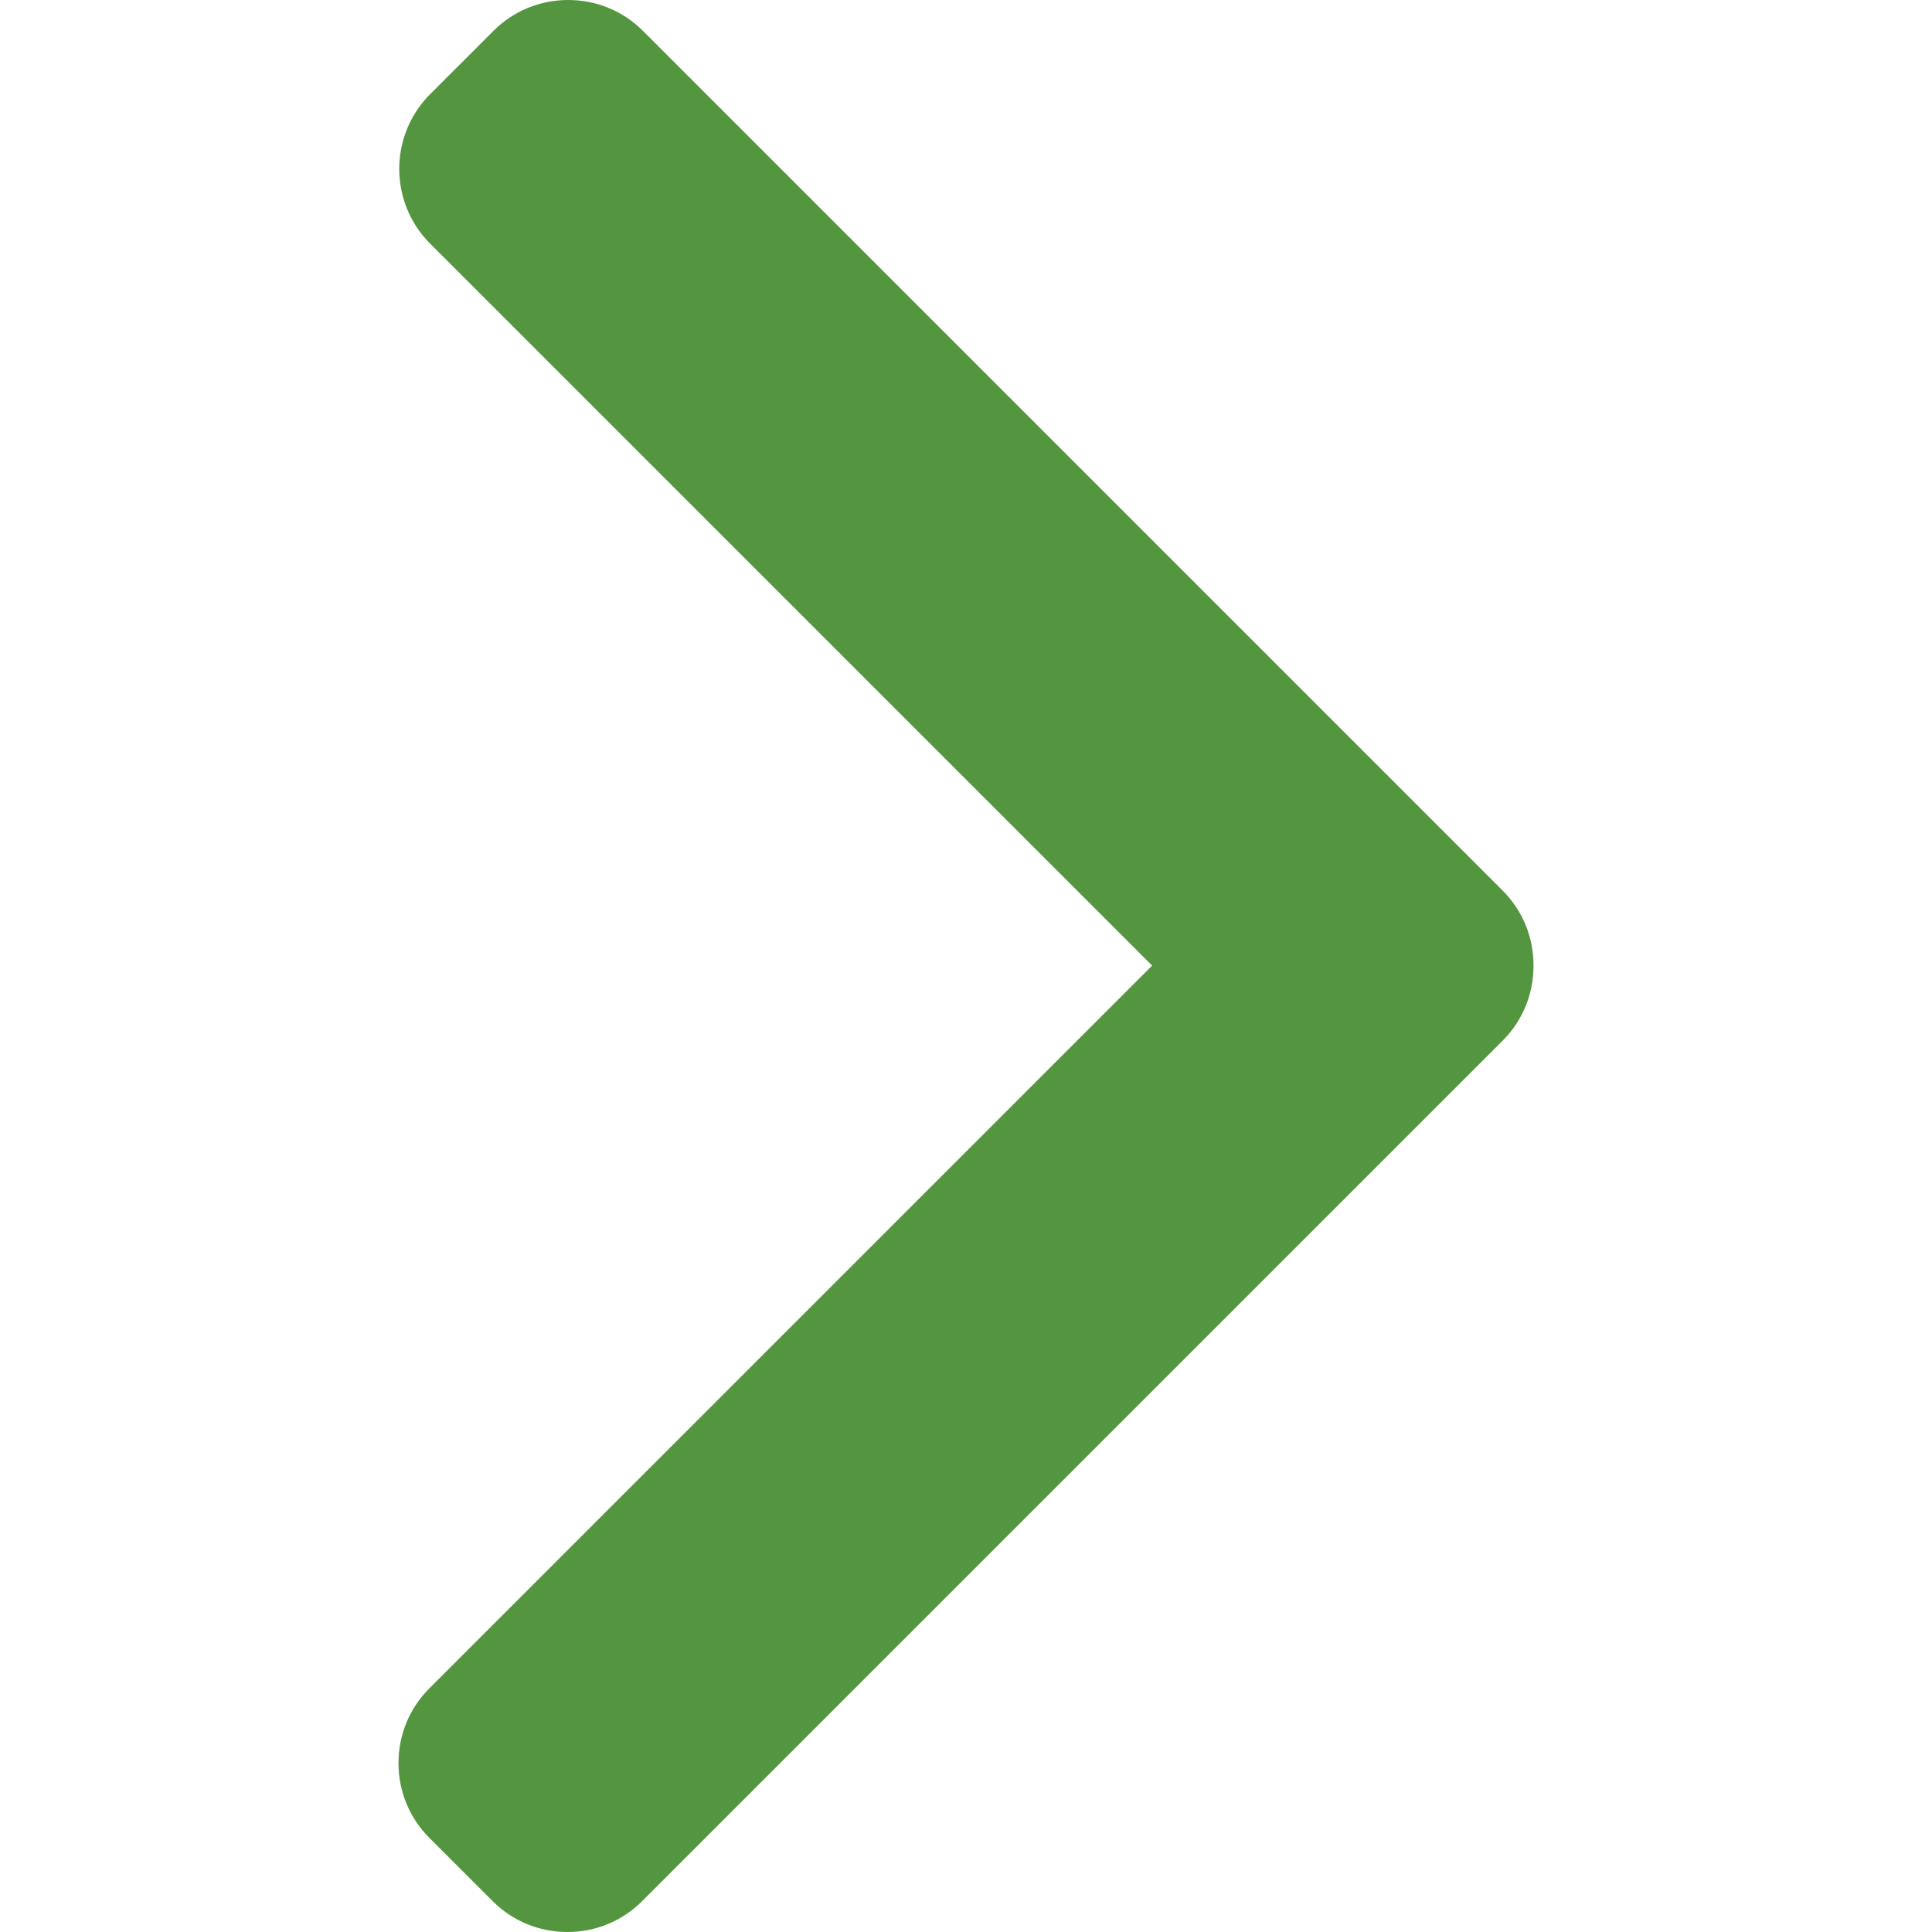
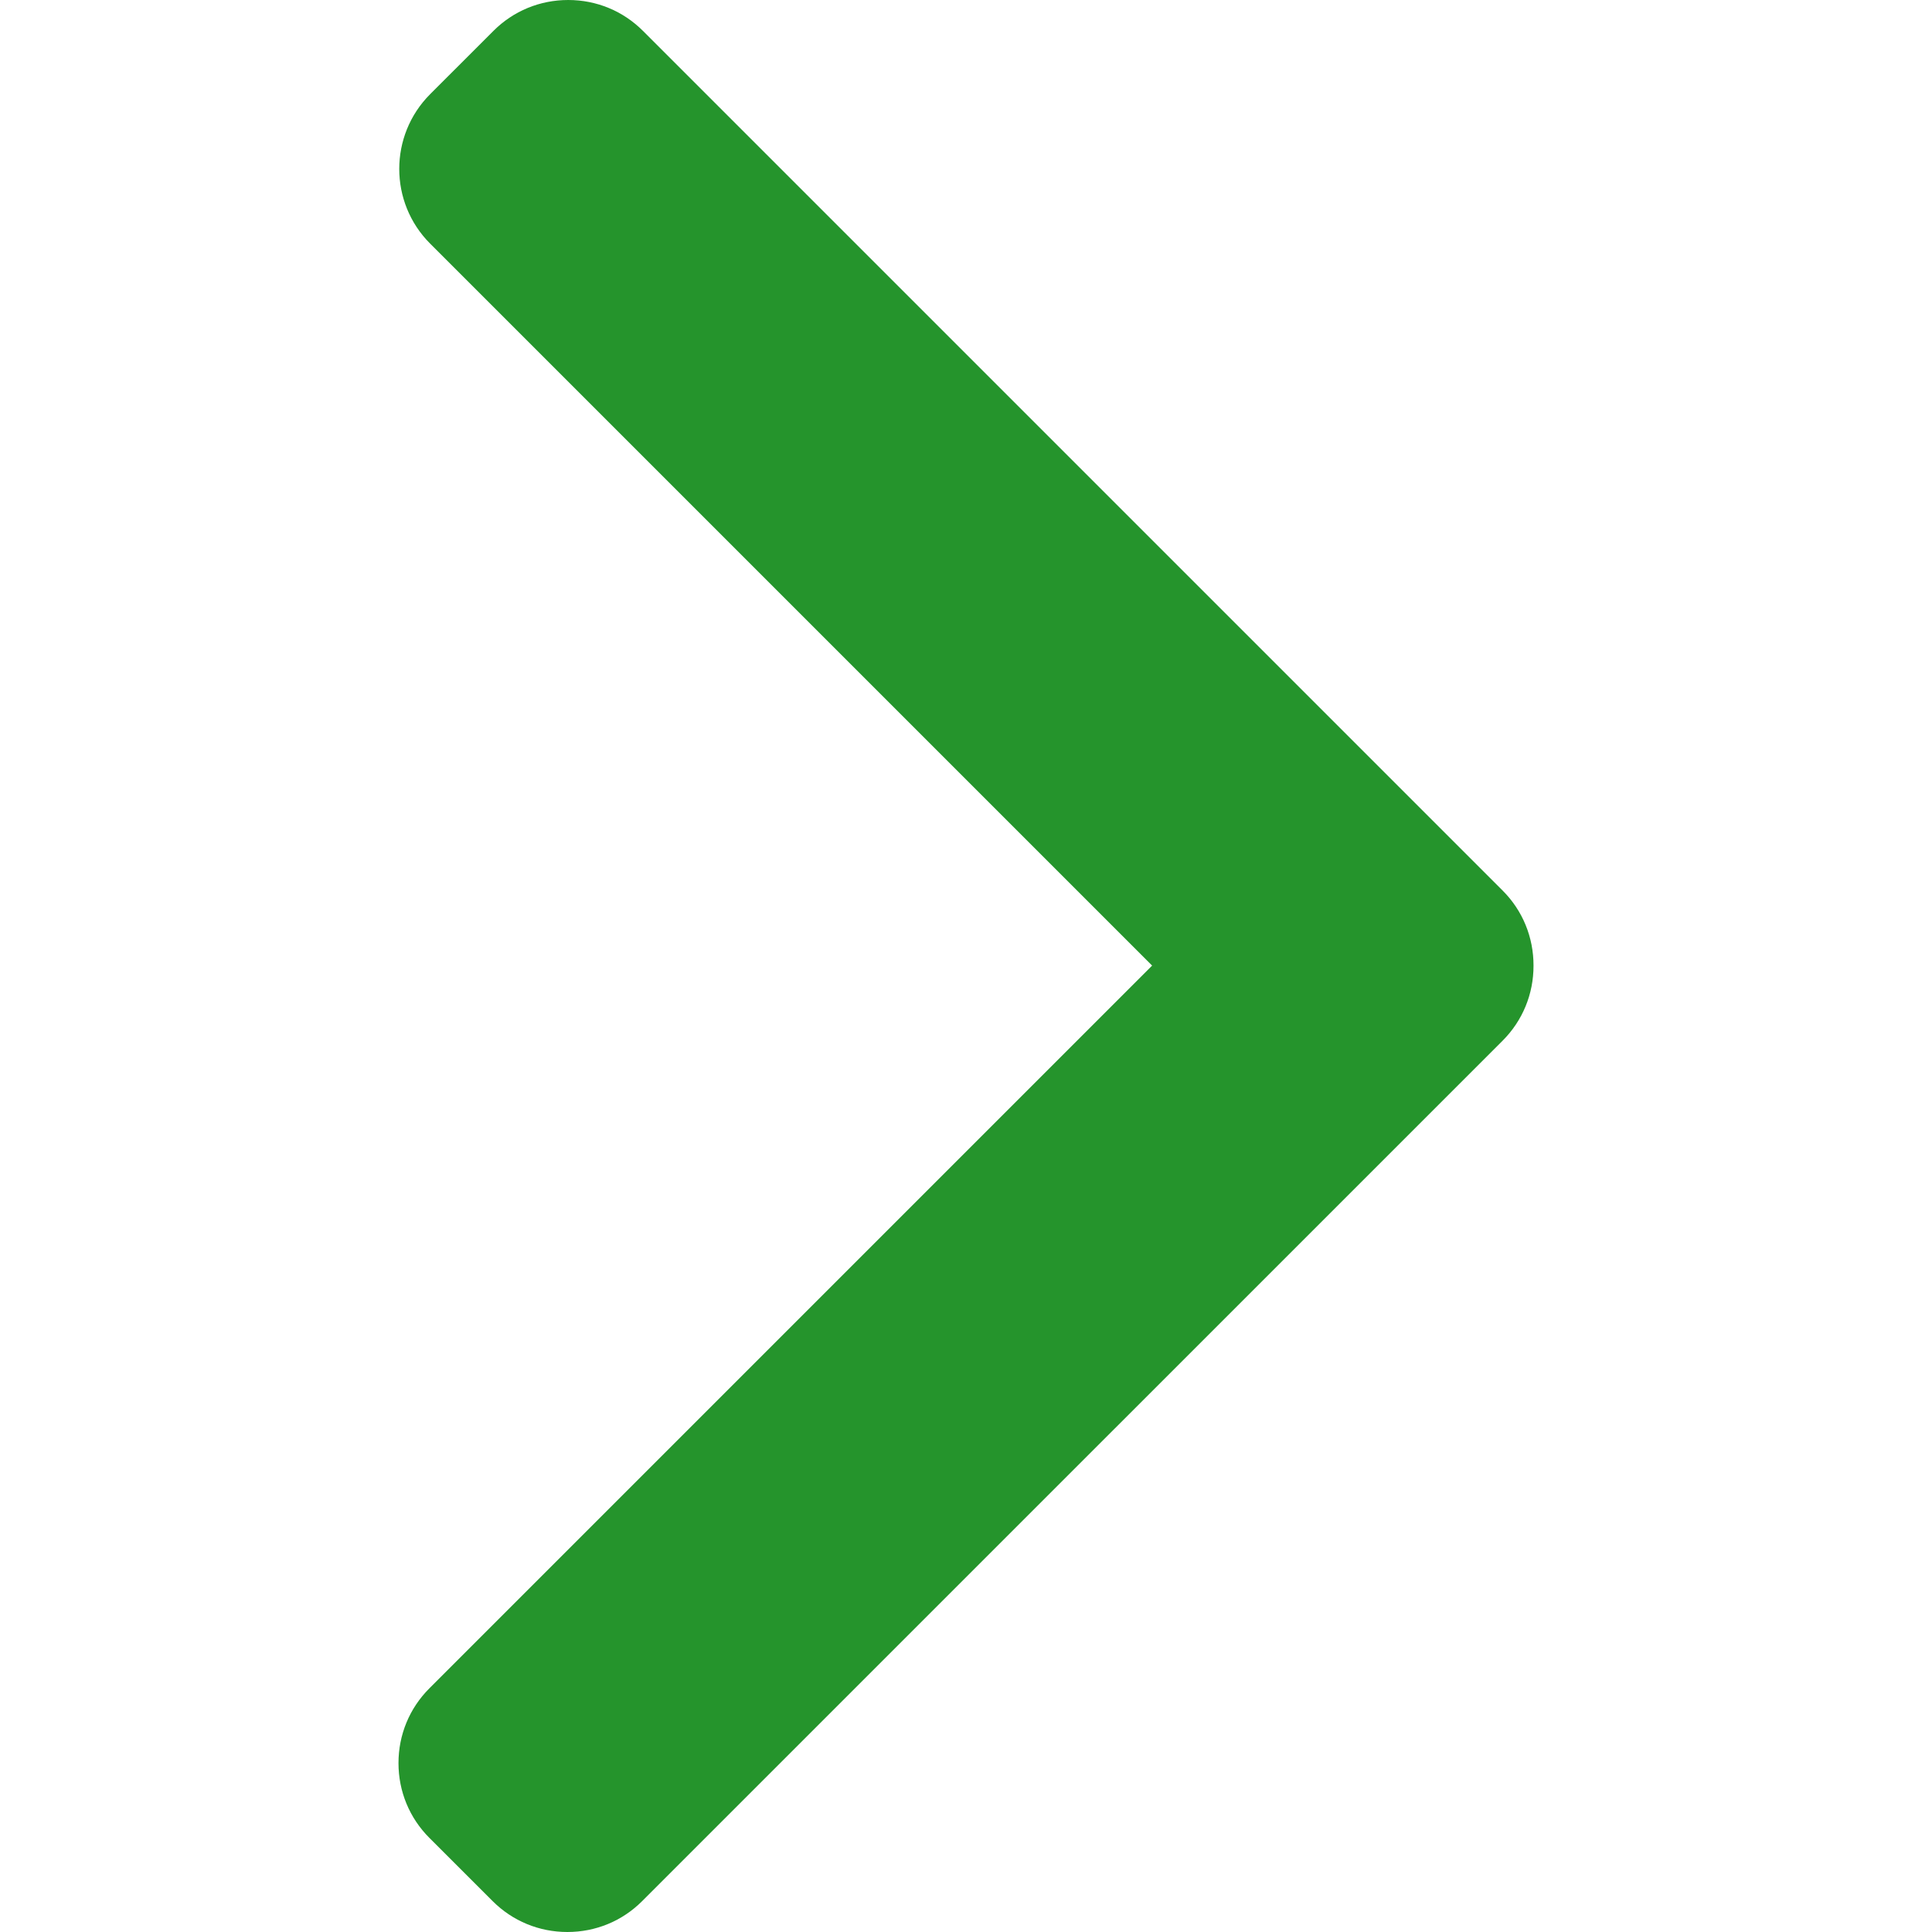
- <svg xmlns="http://www.w3.org/2000/svg" viewBox="0 0 492.004 492.004" fill="#54963f">
+ <svg xmlns="http://www.w3.org/2000/svg" viewBox="0 0 492.004 492.004" fill="#25942c">
  <path d="M382.678 226.804L163.73 7.86C158.666 2.792 151.906 0 144.698 0s-13.968 2.792-19.032 7.86l-16.124 16.12c-10.492 10.504-10.492 27.576 0 38.064L293.398 245.9l-184.06 184.06c-5.064 5.068-7.86 11.824-7.86 19.028 0 7.212 2.796 13.968 7.86 19.04l16.124 16.116c5.068 5.068 11.824 7.86 19.032 7.86s13.968-2.792 19.032-7.86L382.678 265c5.076-5.084 7.864-11.872 7.848-19.088.016-7.244-2.772-14.028-7.848-19.108z" />
</svg>
